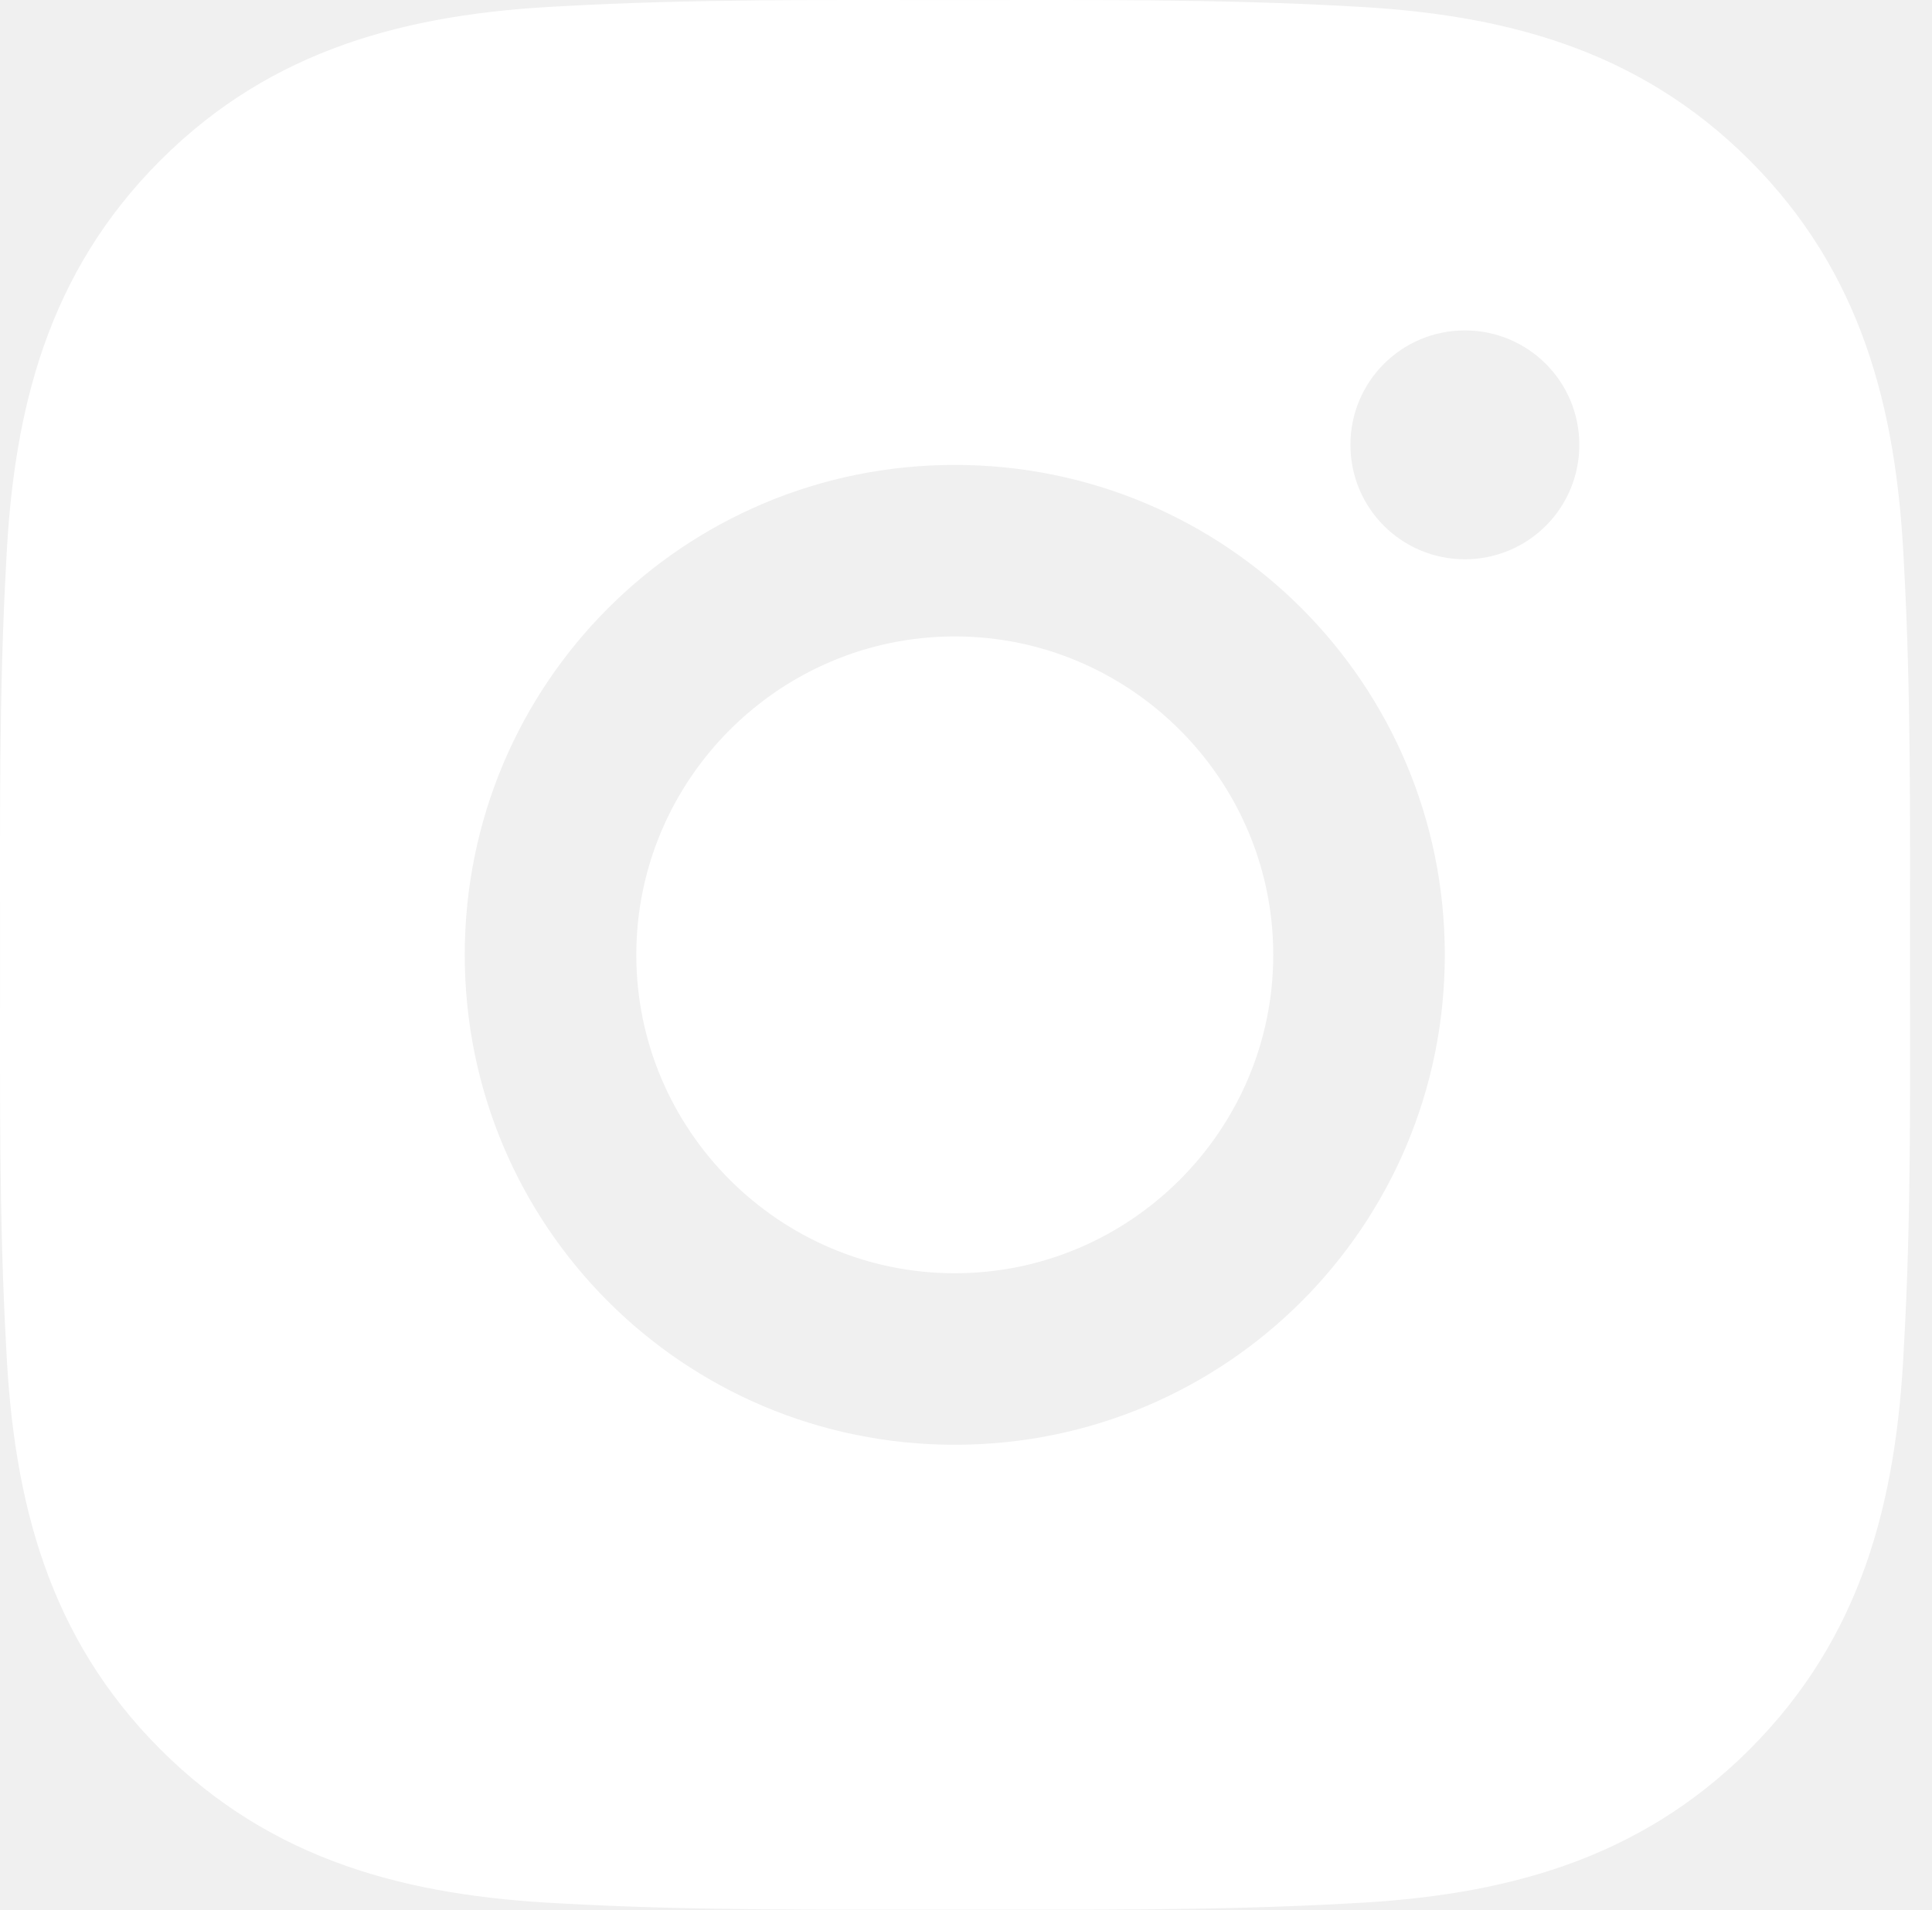
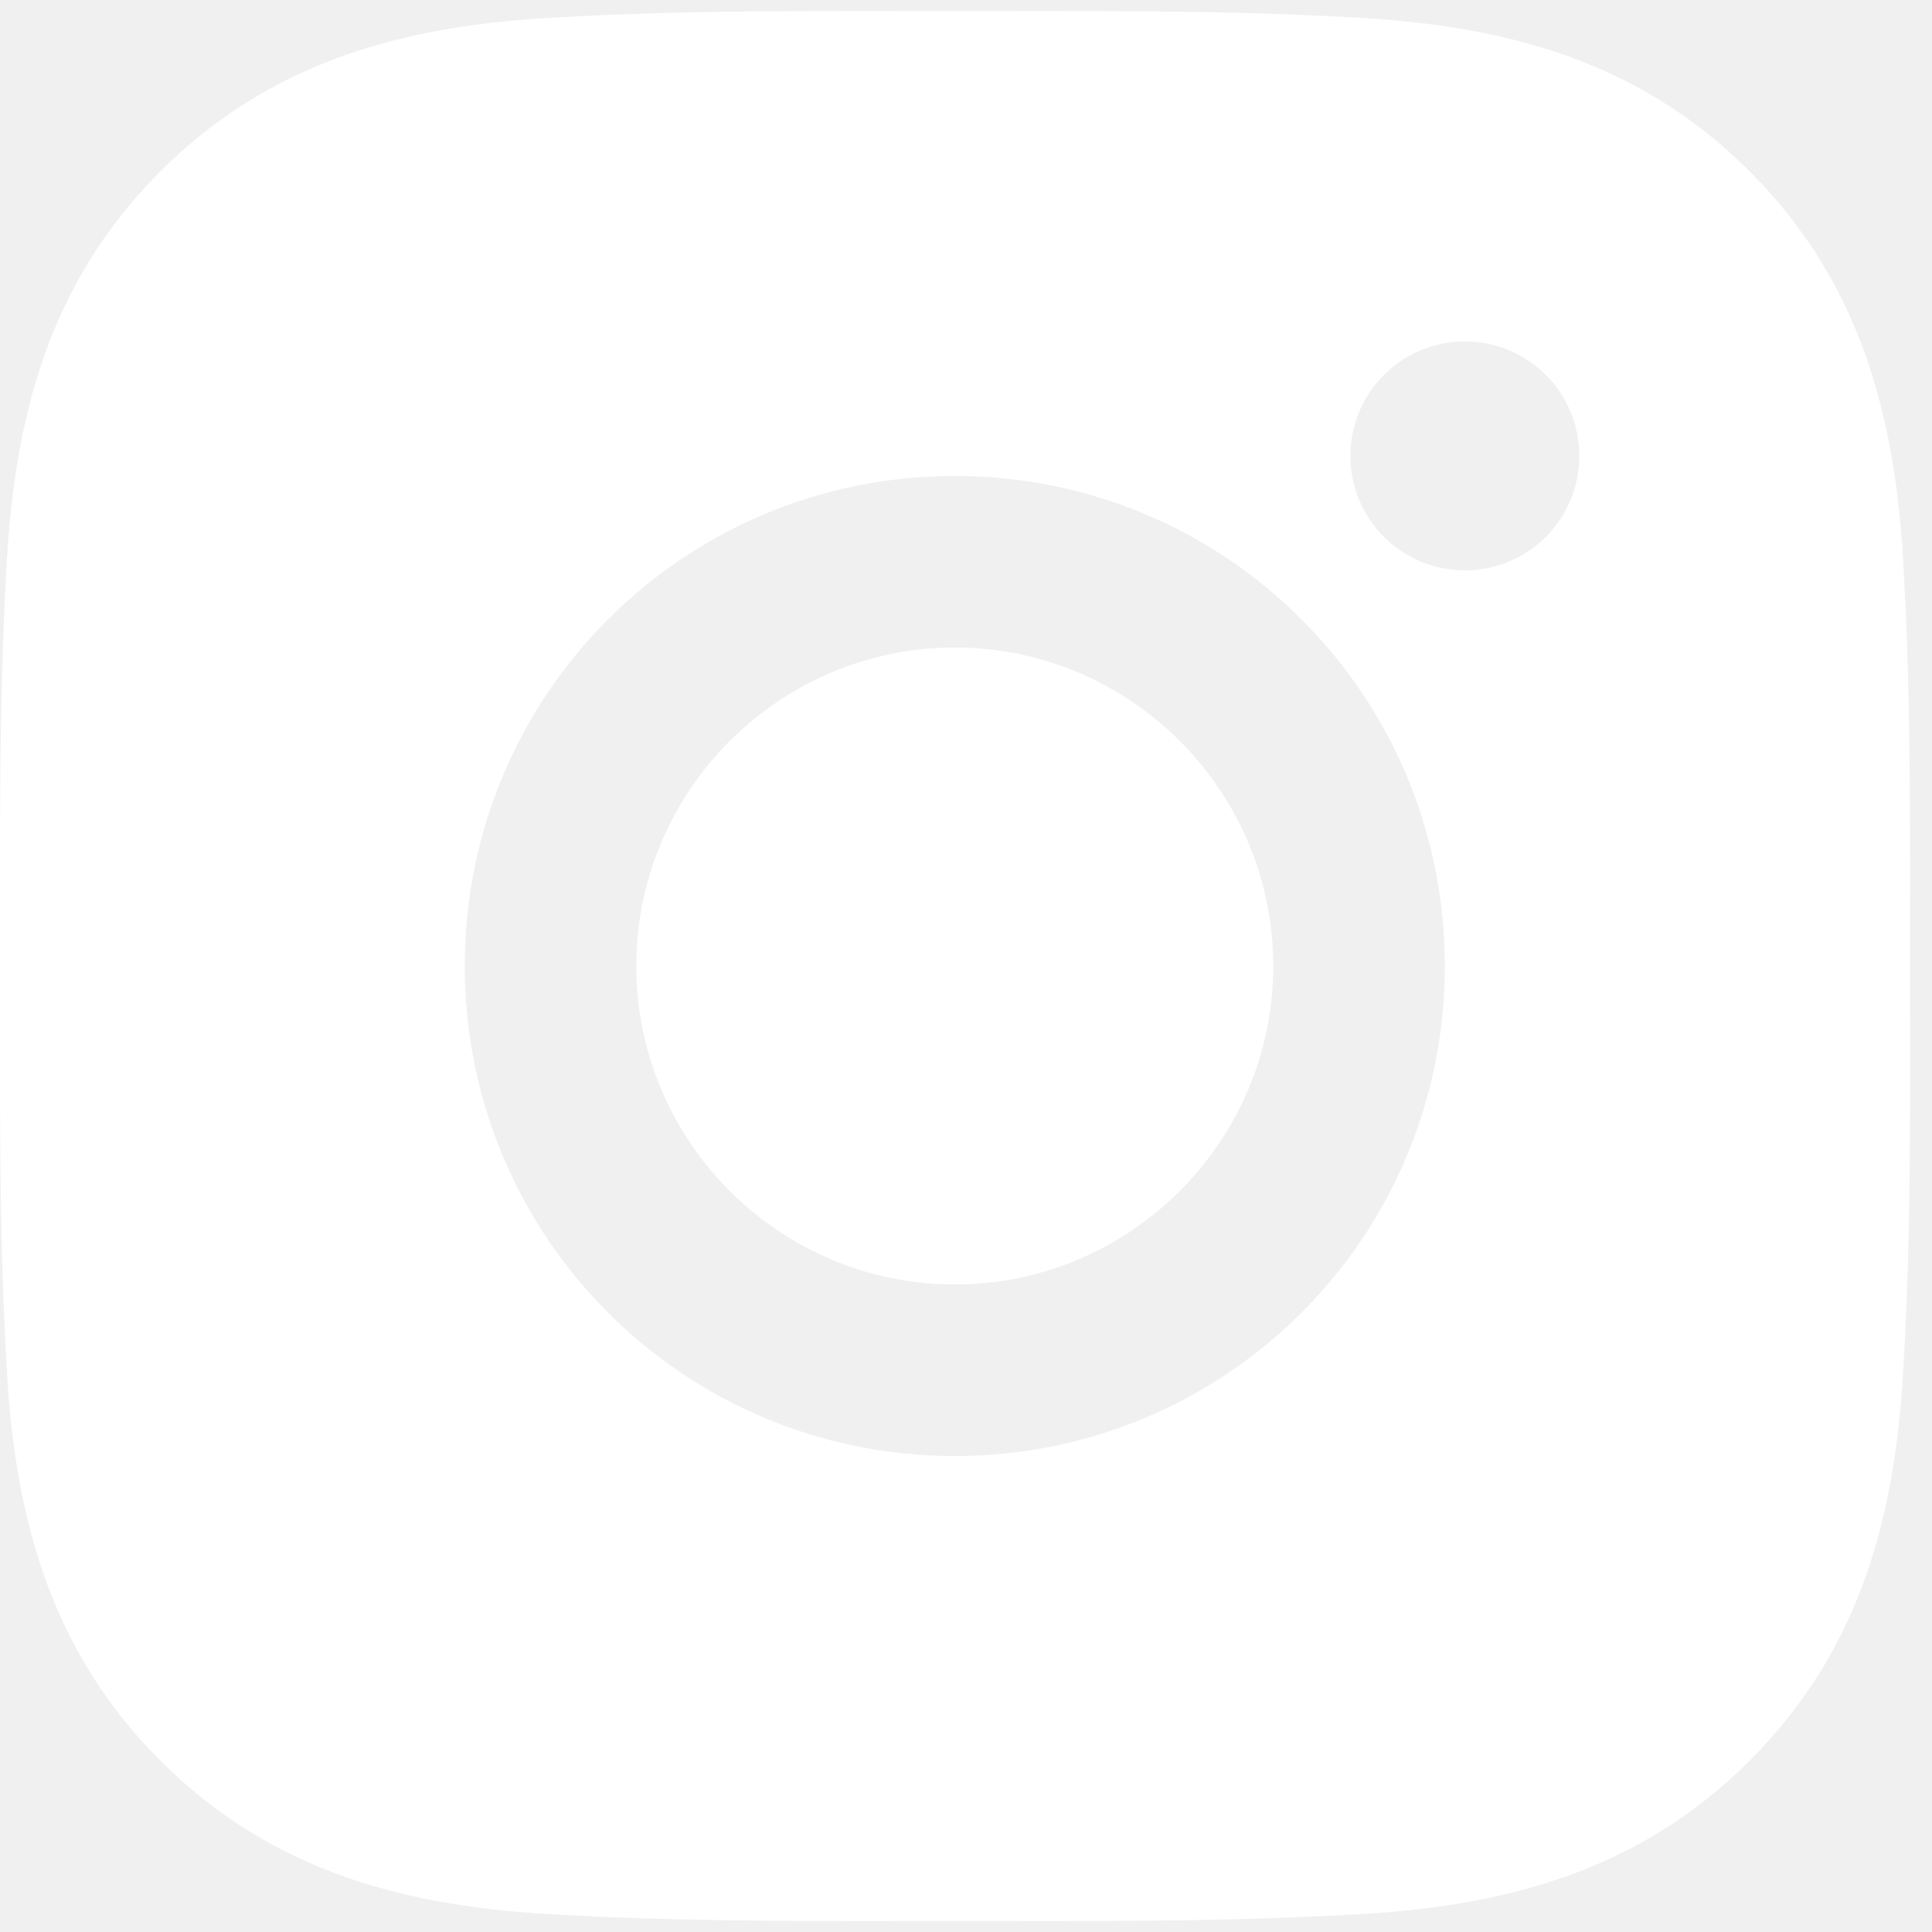
- <svg xmlns="http://www.w3.org/2000/svg" width="88" height="87" viewBox="0 0 88 87" fill="none">
+ <svg xmlns="http://www.w3.org/2000/svg" width="50" height="50" viewBox="0 0 88 87" fill="none">
  <path d="M43.489 28.994C35.502 28.994 28.983 35.512 28.983 43.5C28.983 51.488 35.502 58.006 43.489 58.006C51.477 58.006 57.995 51.488 57.995 43.5C57.995 35.512 51.477 28.994 43.489 28.994ZM86.997 43.5C86.997 37.493 87.051 31.54 86.714 25.544C86.376 18.579 84.788 12.398 79.695 7.305C74.591 2.201 68.421 0.624 61.456 0.286C55.449 -0.051 49.496 0.003 43.5 0.003C37.493 0.003 31.54 -0.051 25.544 0.286C18.579 0.624 12.398 2.212 7.305 7.305C2.201 12.409 0.624 18.579 0.286 25.544C-0.051 31.551 0.003 37.504 0.003 43.5C0.003 49.496 -0.051 55.46 0.286 61.456C0.624 68.421 2.212 74.602 7.305 79.695C12.409 84.799 18.579 86.376 25.544 86.714C31.551 87.051 37.504 86.997 43.5 86.997C49.507 86.997 55.46 87.051 61.456 86.714C68.421 86.376 74.602 84.788 79.695 79.695C84.799 74.591 86.376 68.421 86.714 61.456C87.062 55.46 86.997 49.507 86.997 43.5ZM43.489 65.82C31.138 65.82 21.169 55.852 21.169 43.5C21.169 31.148 31.138 21.18 43.489 21.18C55.841 21.18 65.809 31.148 65.809 43.5C65.809 55.852 55.841 65.82 43.489 65.82ZM66.723 25.479C63.839 25.479 61.51 23.15 61.51 20.266C61.51 17.382 63.839 15.053 66.723 15.053C69.607 15.053 71.936 17.382 71.936 20.266C71.936 20.951 71.802 21.629 71.541 22.262C71.279 22.895 70.895 23.47 70.411 23.954C69.927 24.438 69.352 24.822 68.719 25.084C68.086 25.345 67.408 25.48 66.723 25.479Z" fill="white" />
</svg>
